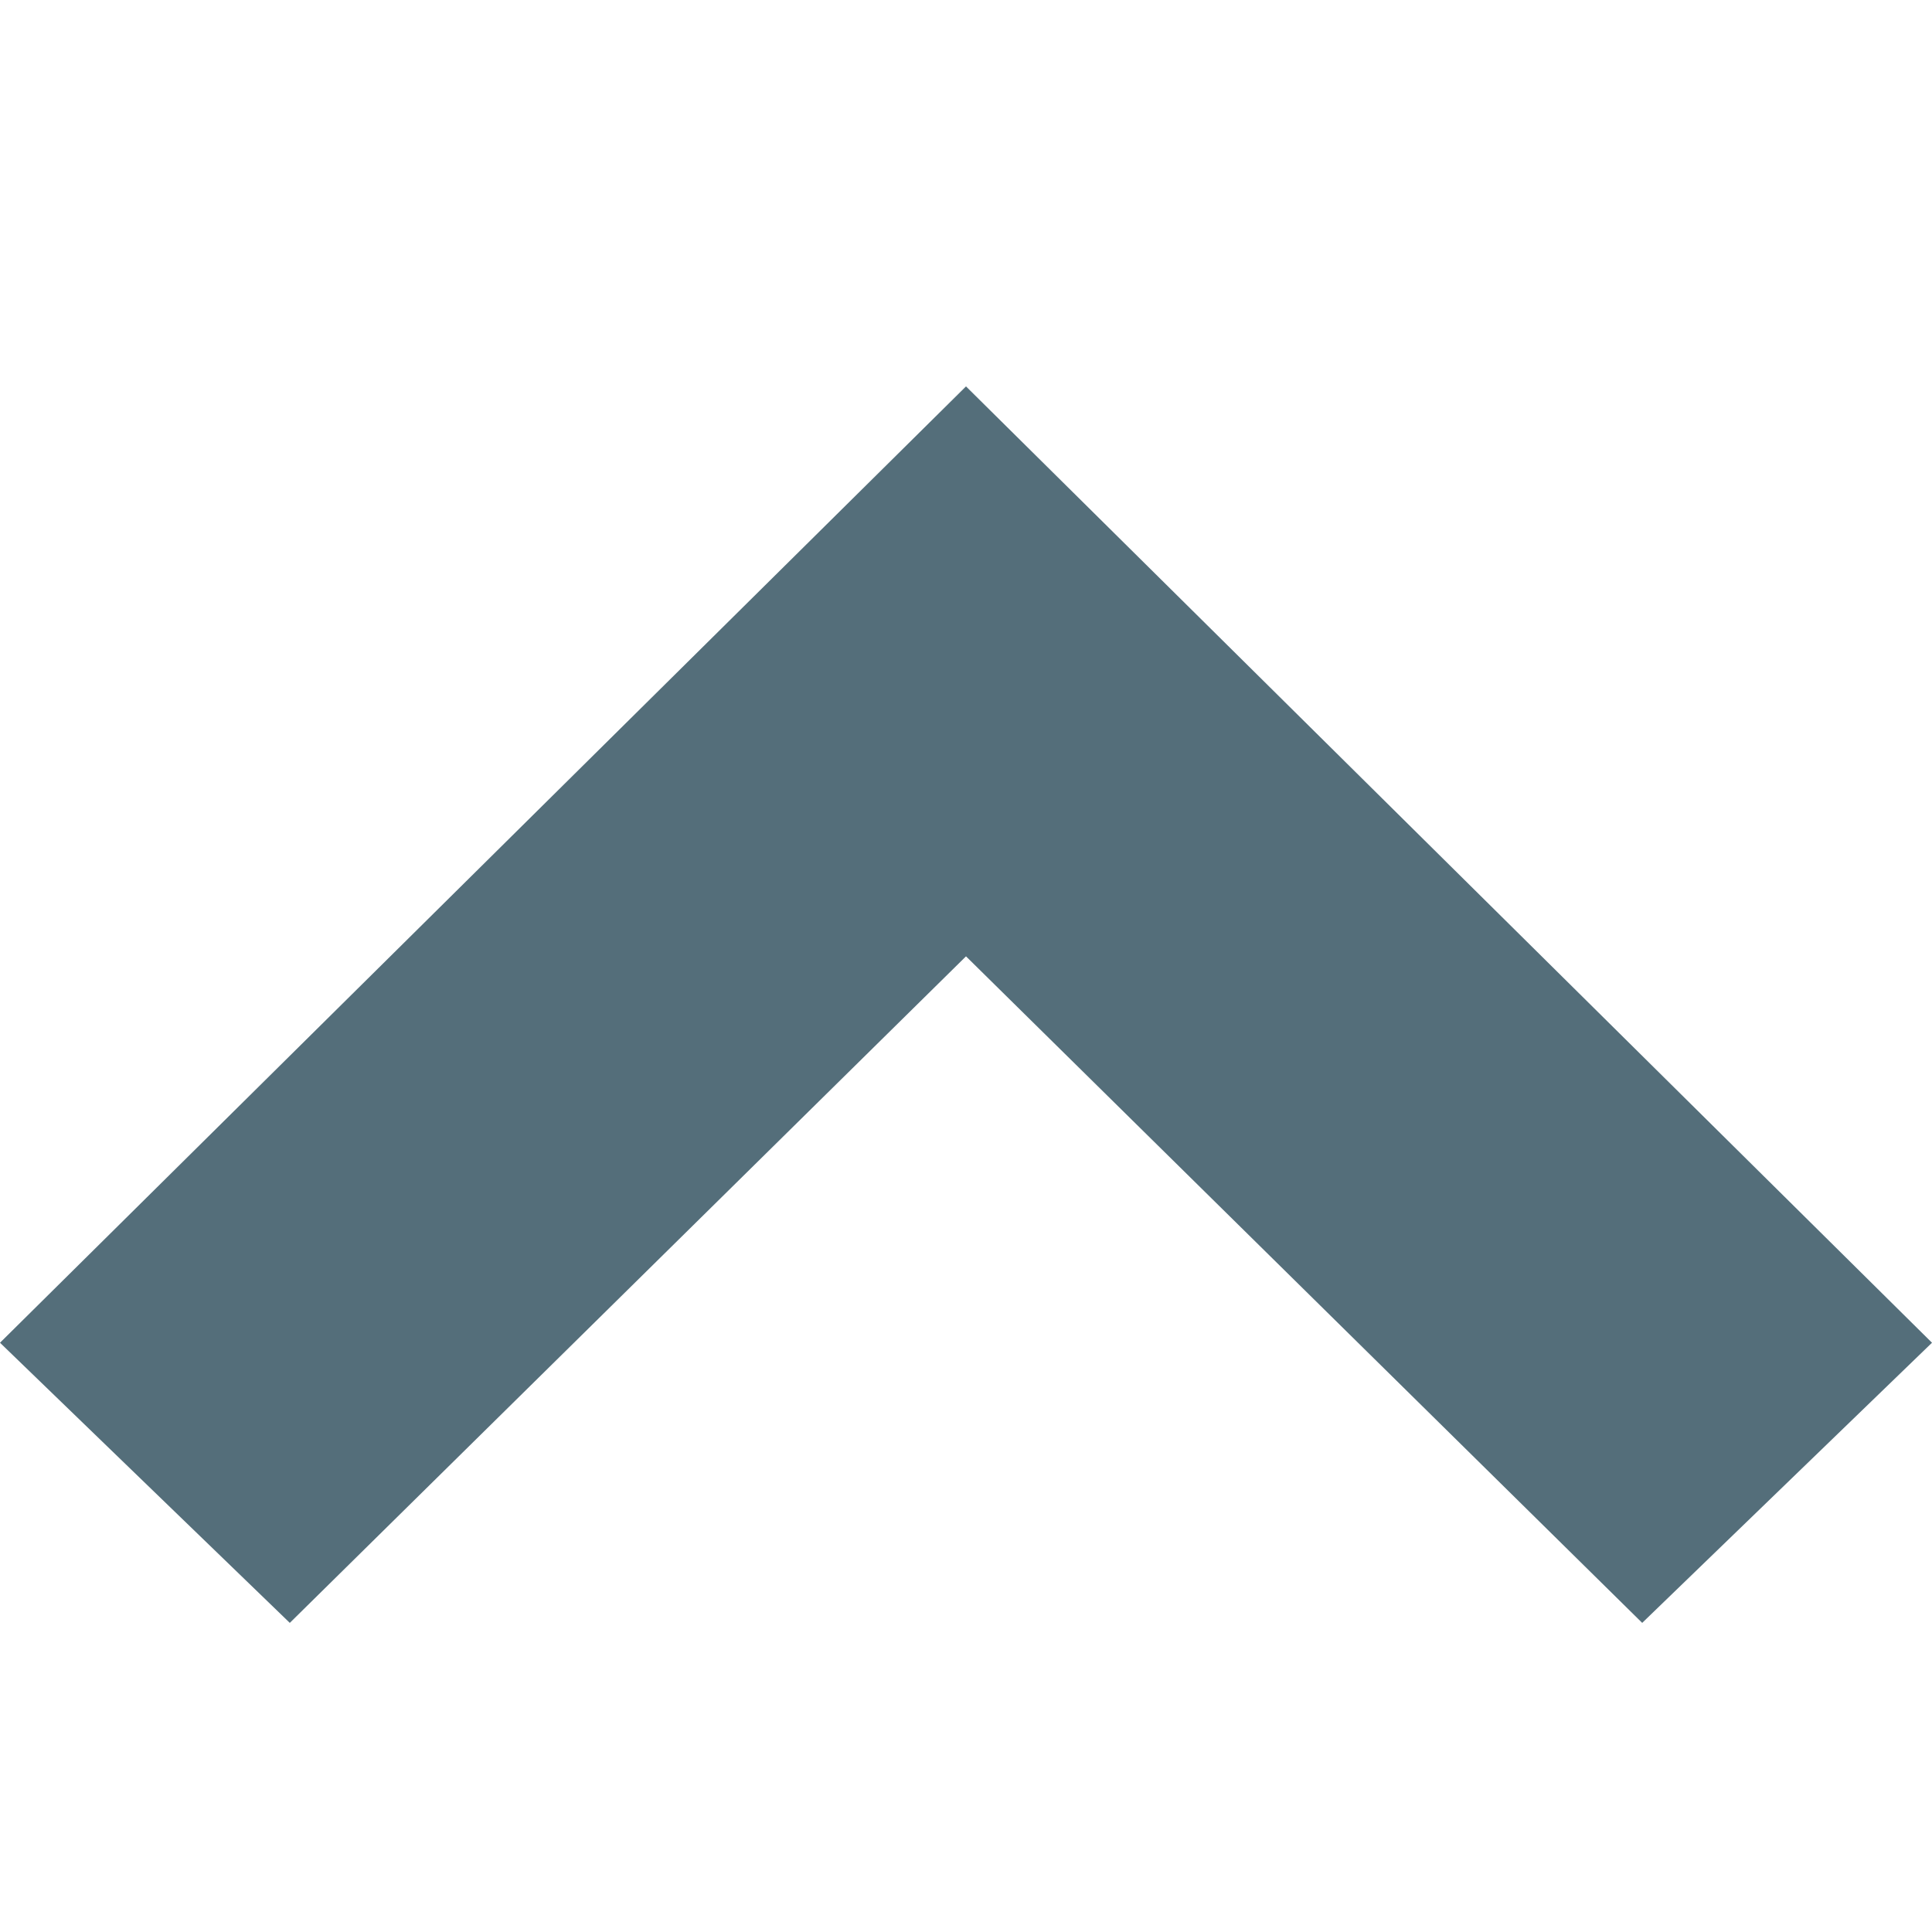
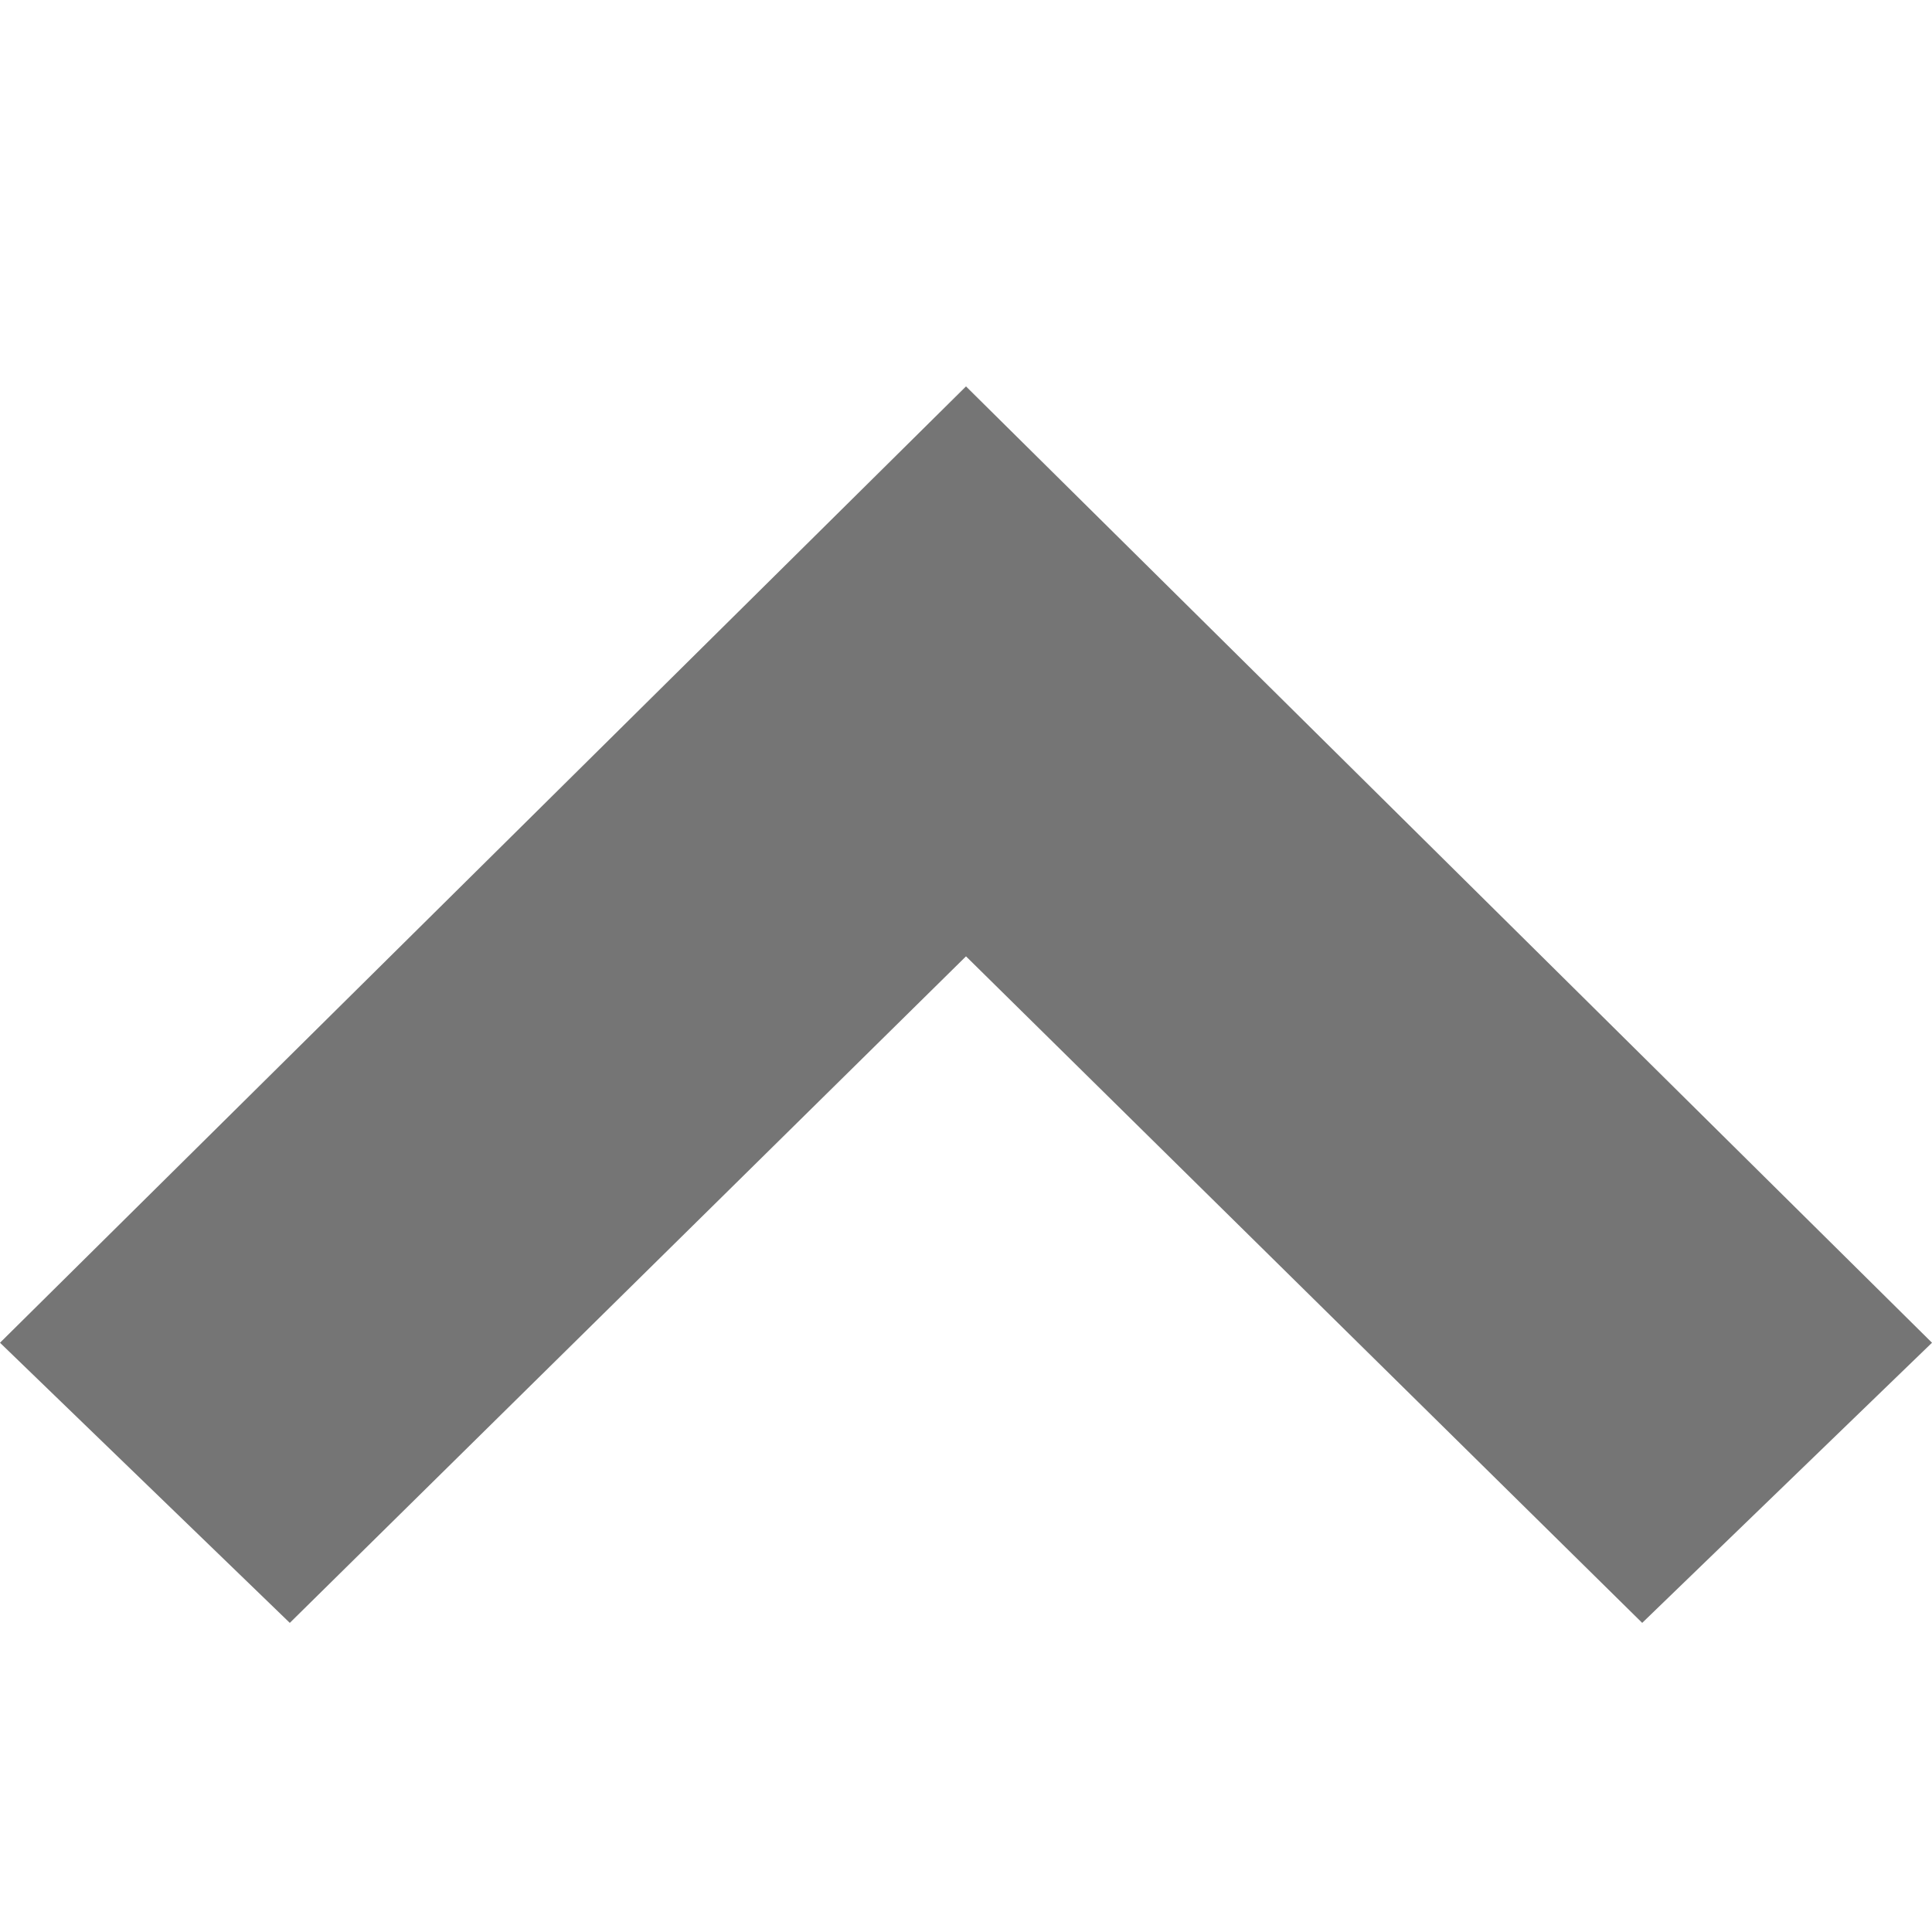
<svg xmlns="http://www.w3.org/2000/svg" version="1.1" id="Calque_1" x="0px" y="0px" viewBox="0 0 20 20" style="enable-background:new 0 0 20 20;" xml:space="preserve">
  <style type="text/css">
	.st0{fill:#546E7A;}
</style>
  <g id="Page-1">
    <g id="arrow_top">
-       <polygon id="Fill-7" class="st0" points="20,13.9 17,16.8 10,9.9 3,16.8 0,13.9 10,4   " />
+       <polygon fill="#757575" points="20,13.9 17,16.8 10,9.9 3,16.8 0,13.9 10,4   " />
    </g>
  </g>
</svg>
